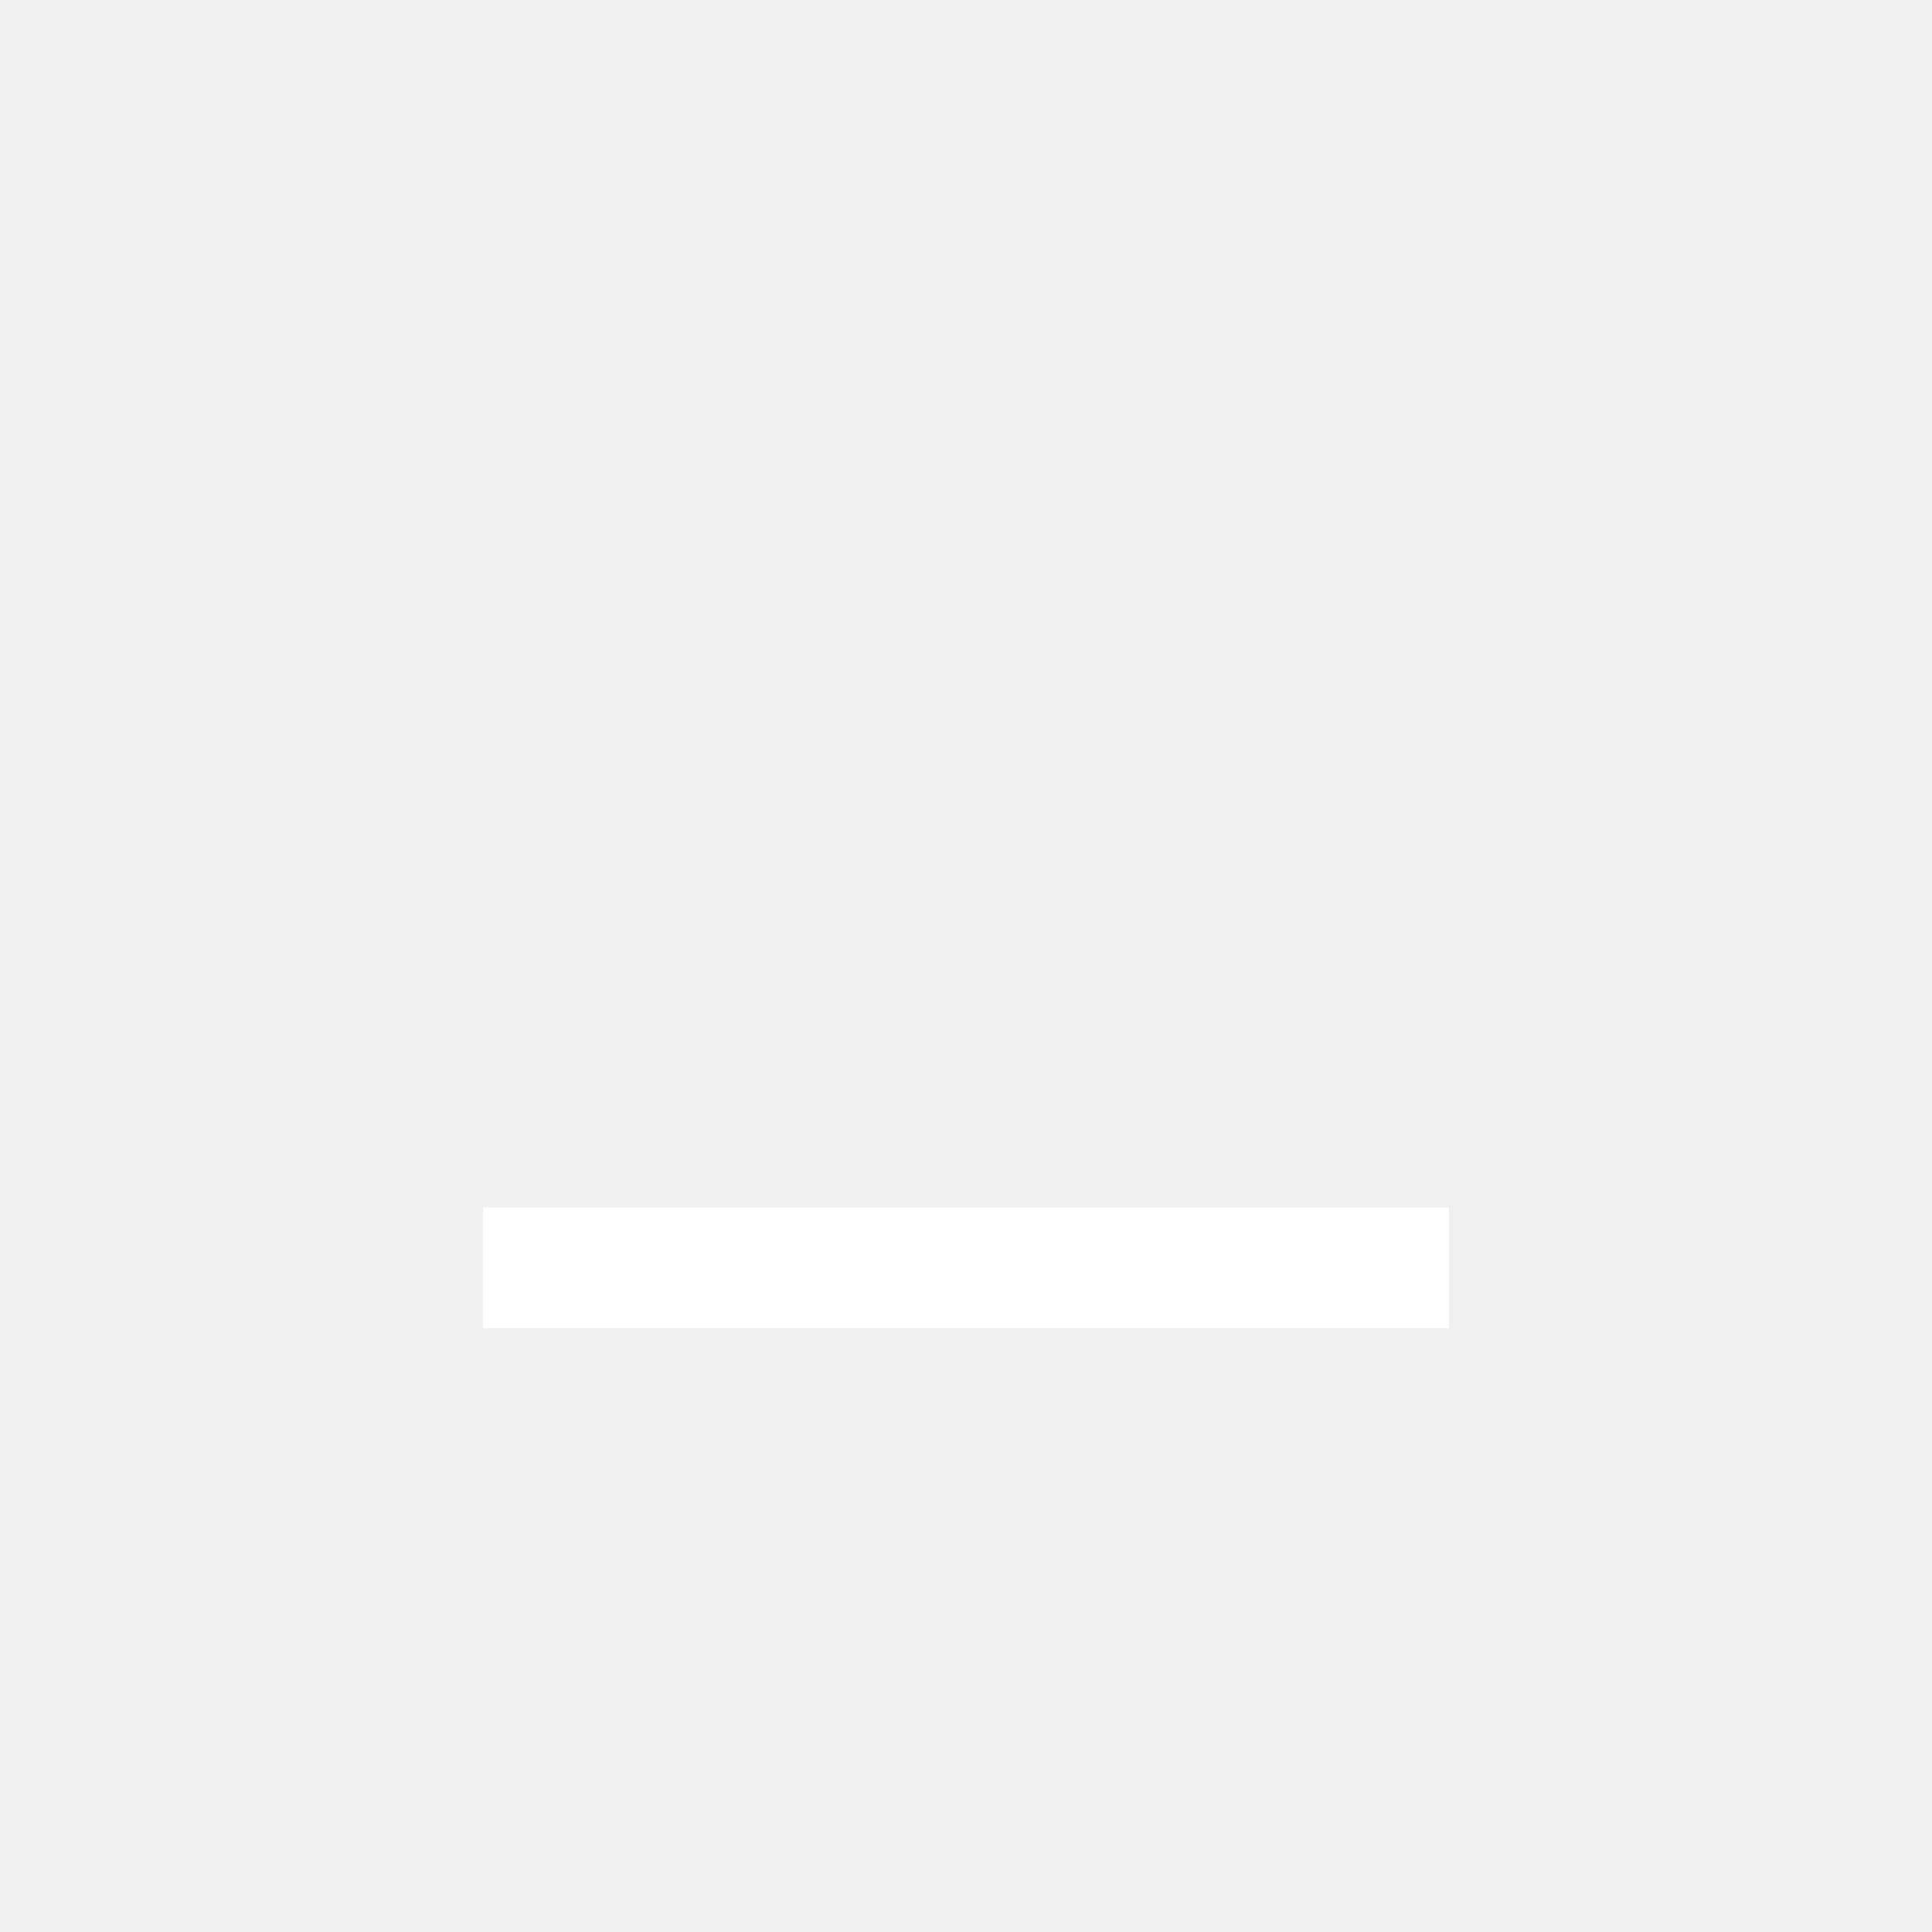
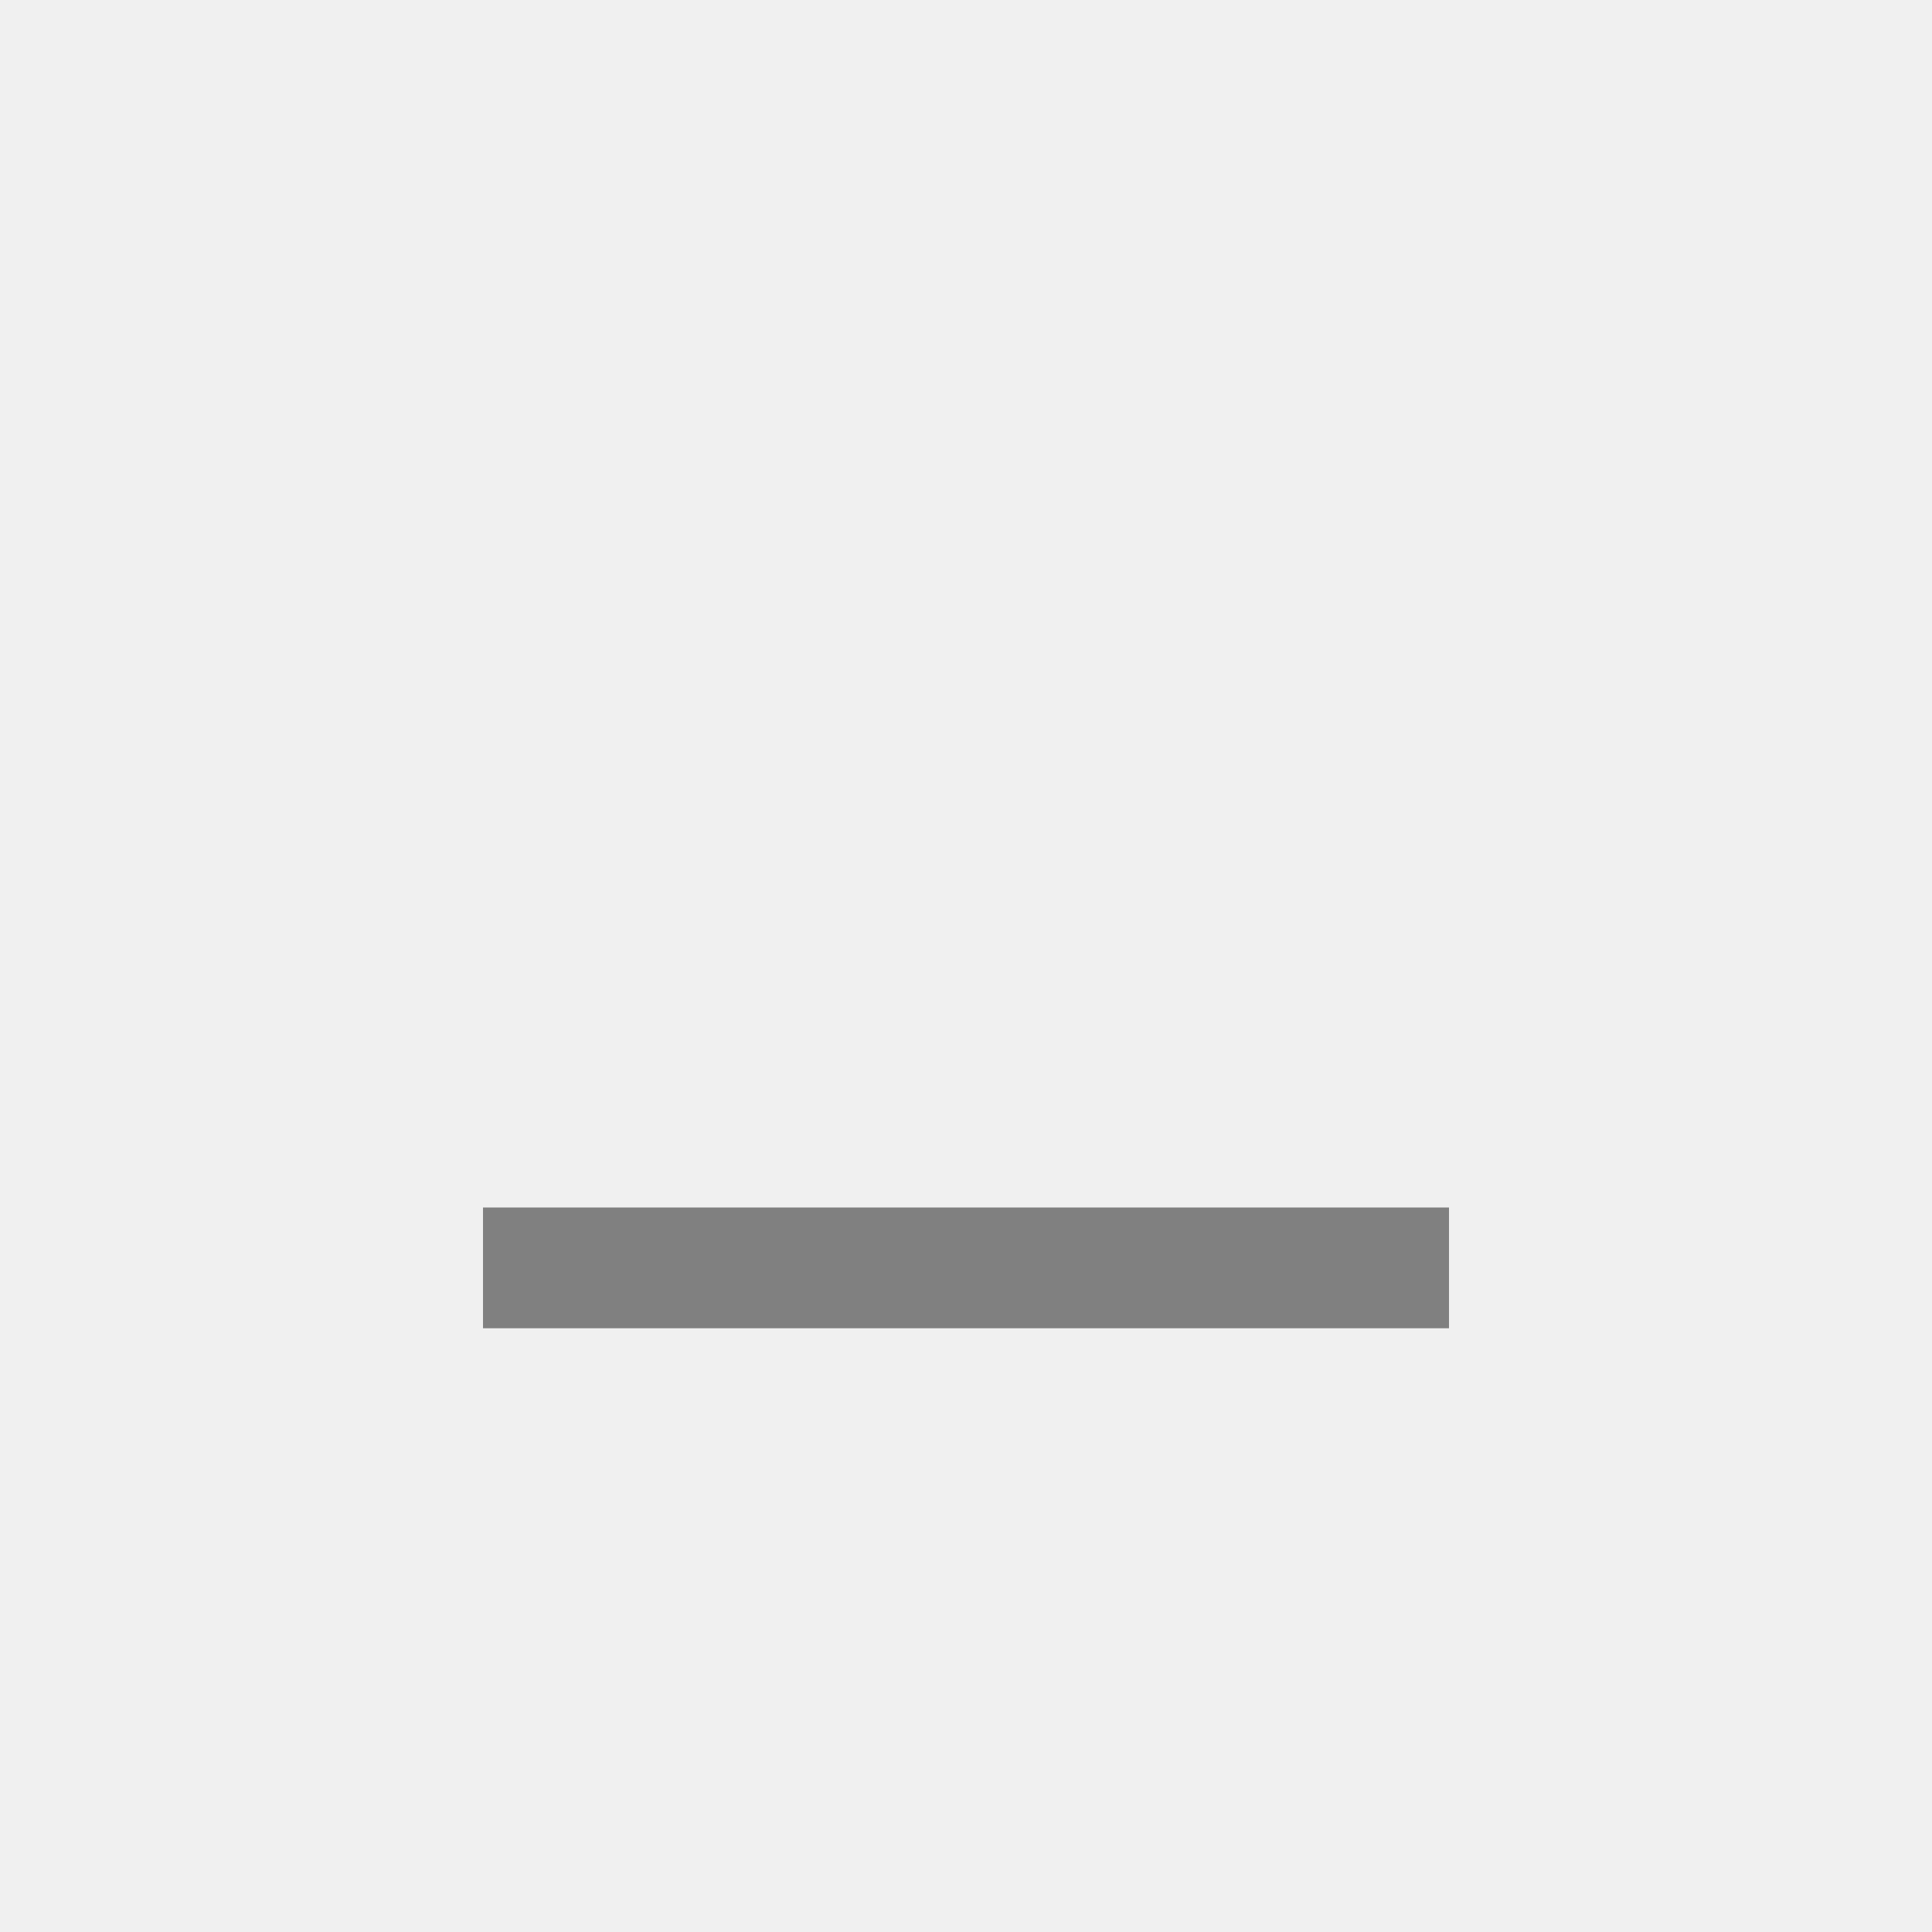
- <svg xmlns="http://www.w3.org/2000/svg" height="16" width="16" version="1.1" id="svg4">
-   <defs id="defs8" />
-   <path d="M4 10v1h8v-1z" style="line-height:normal;font-variant-ligatures:normal;font-variant-position:normal;font-variant-caps:normal;font-variant-numeric:normal;font-variant-alternates:normal;font-feature-settings:normal;text-indent:0;text-align:start;text-decoration-line:none;text-decoration-style:solid;text-decoration-color:#000;text-transform:none;text-orientation:mixed;shape-padding:0;isolation:auto;mix-blend-mode:normal;fill:#ffffff;fill-opacity:1" color="#000" font-weight="400" font-family="sans-serif" white-space="normal" overflow="visible" fill="gray" id="path2" />
+ <svg xmlns="http://www.w3.org/2000/svg" height="16" width="16">
+   <path d="M4 10v1h8v-1z" style="line-height:normal;font-variant-ligatures:normal;font-variant-position:normal;font-variant-caps:normal;font-variant-numeric:normal;font-variant-alternates:normal;font-feature-settings:normal;text-indent:0;text-align:start;text-decoration-line:none;text-decoration-style:solid;text-decoration-color:#000;text-transform:none;text-orientation:mixed;shape-padding:0;isolation:auto;mix-blend-mode:normal" color="#000" font-weight="400" font-family="sans-serif" white-space="normal" overflow="visible" fill="gray" />
</svg>
